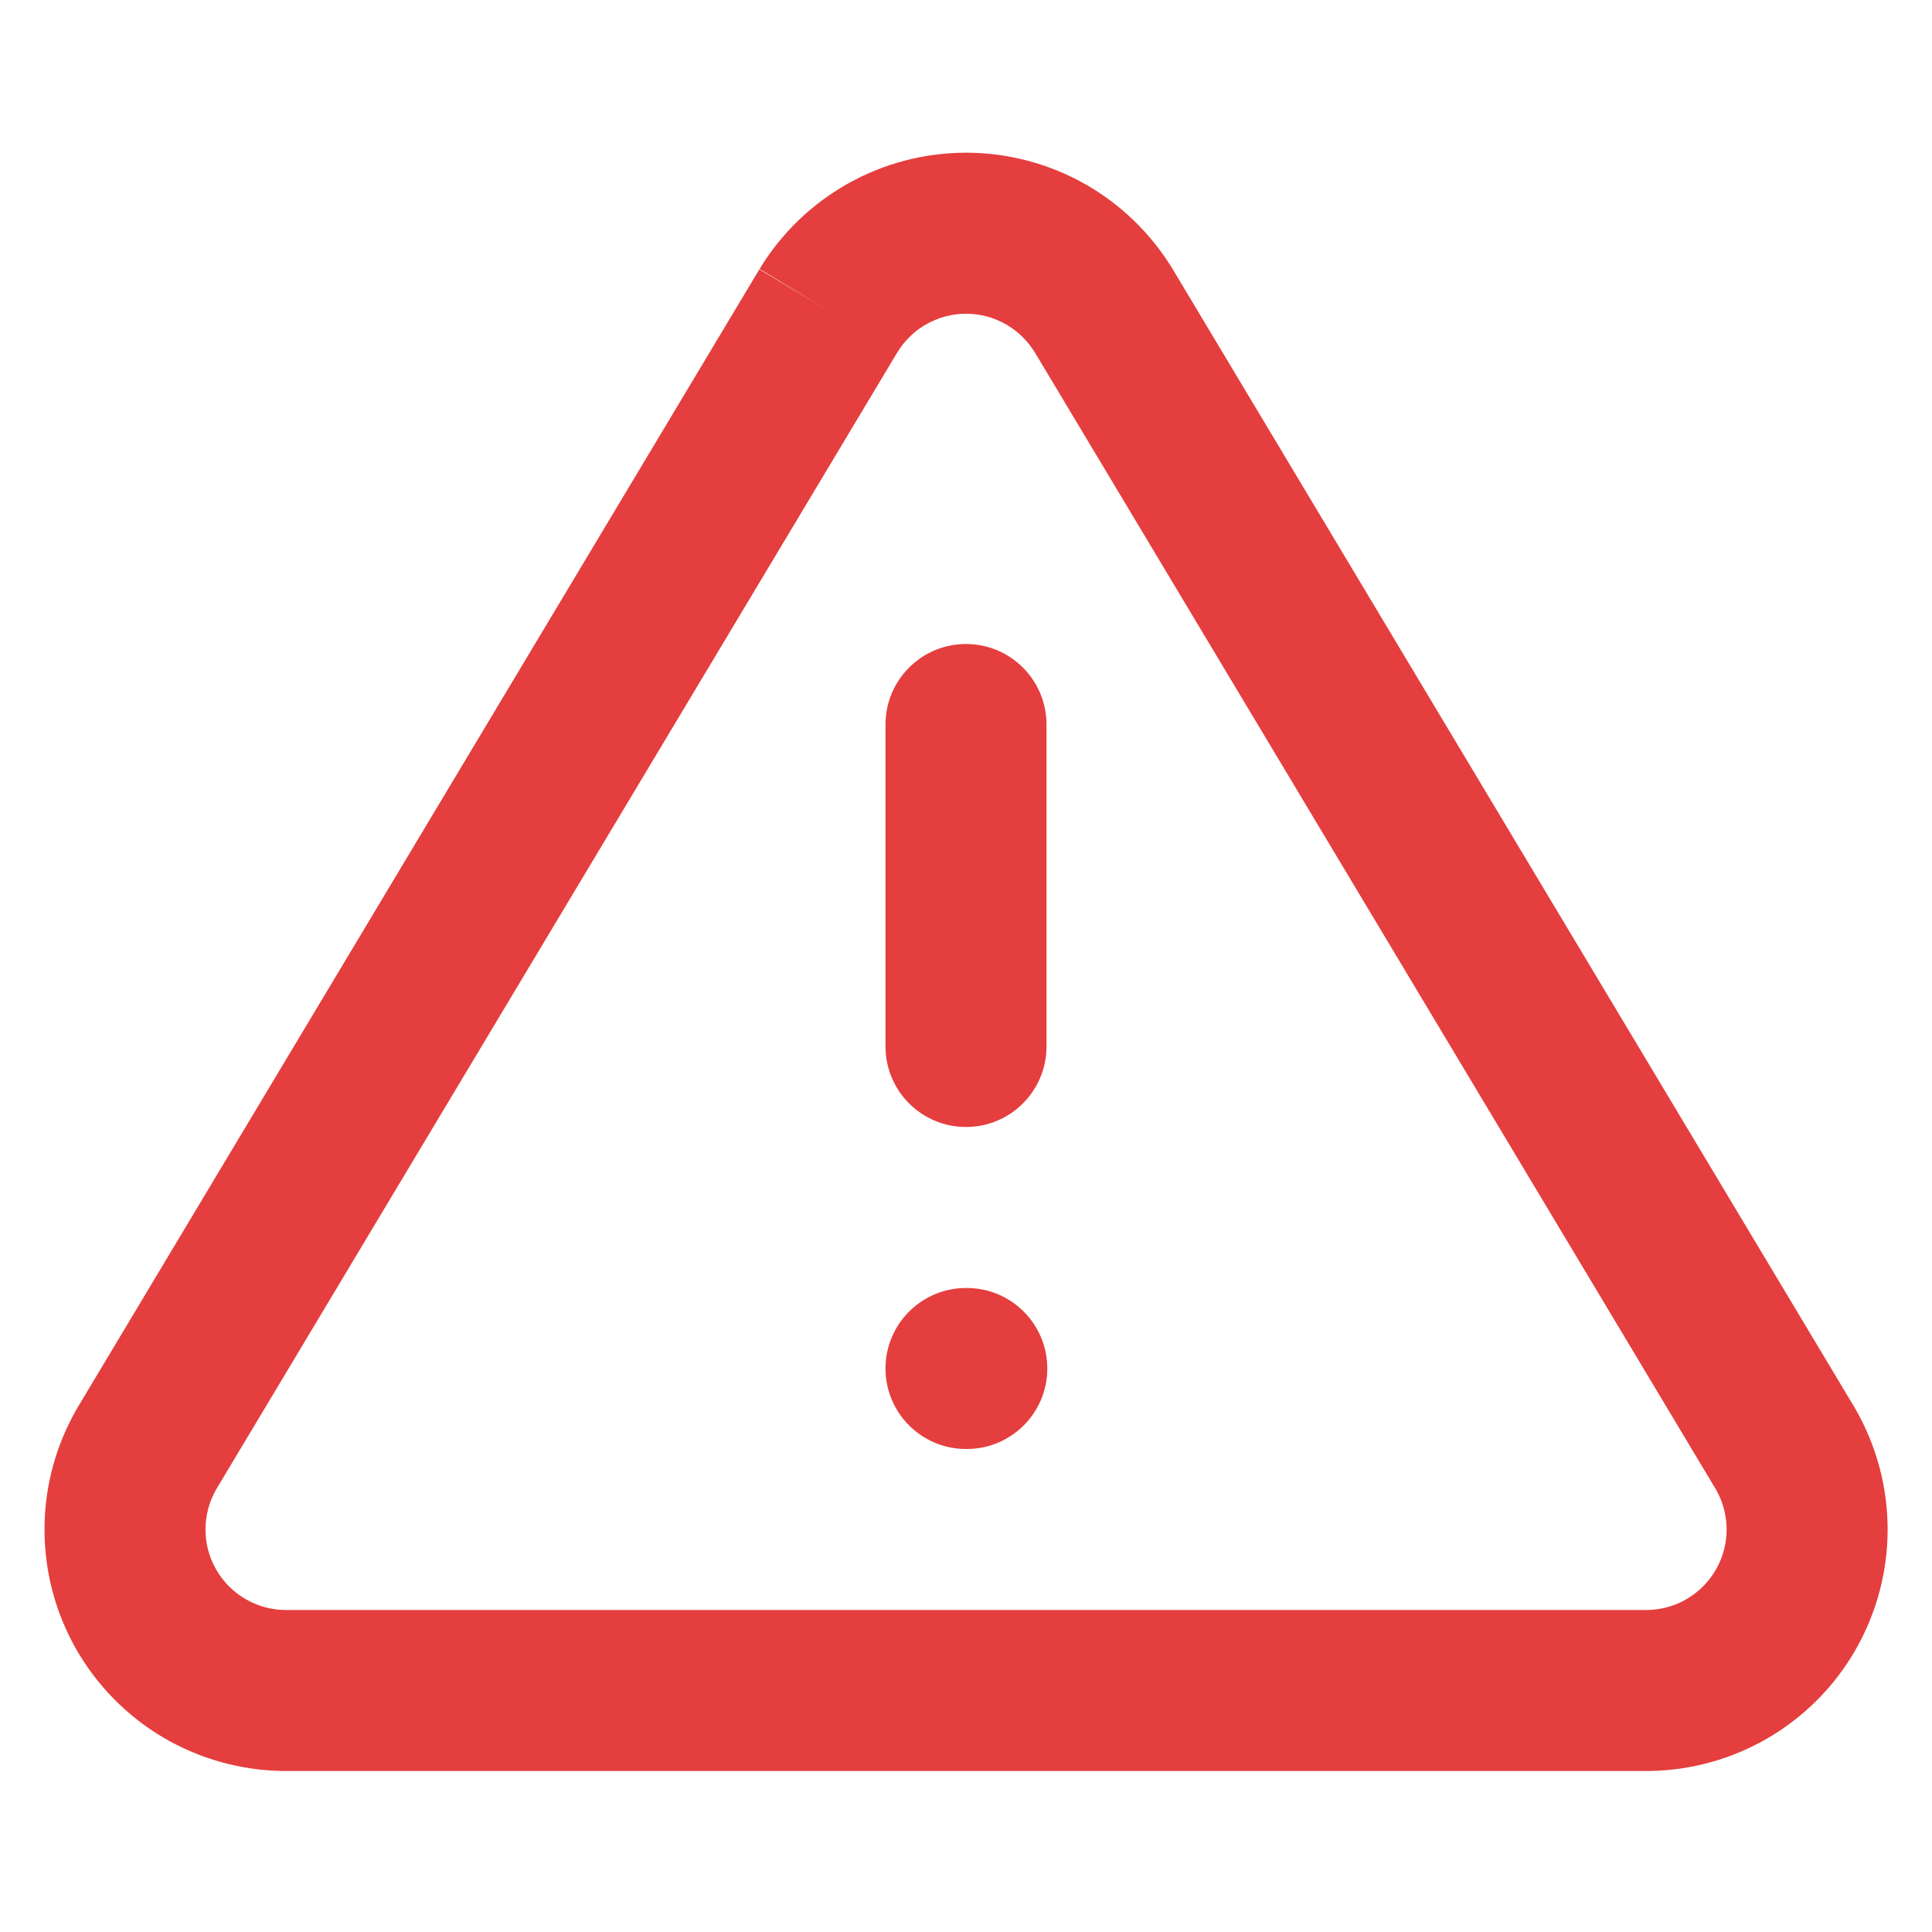
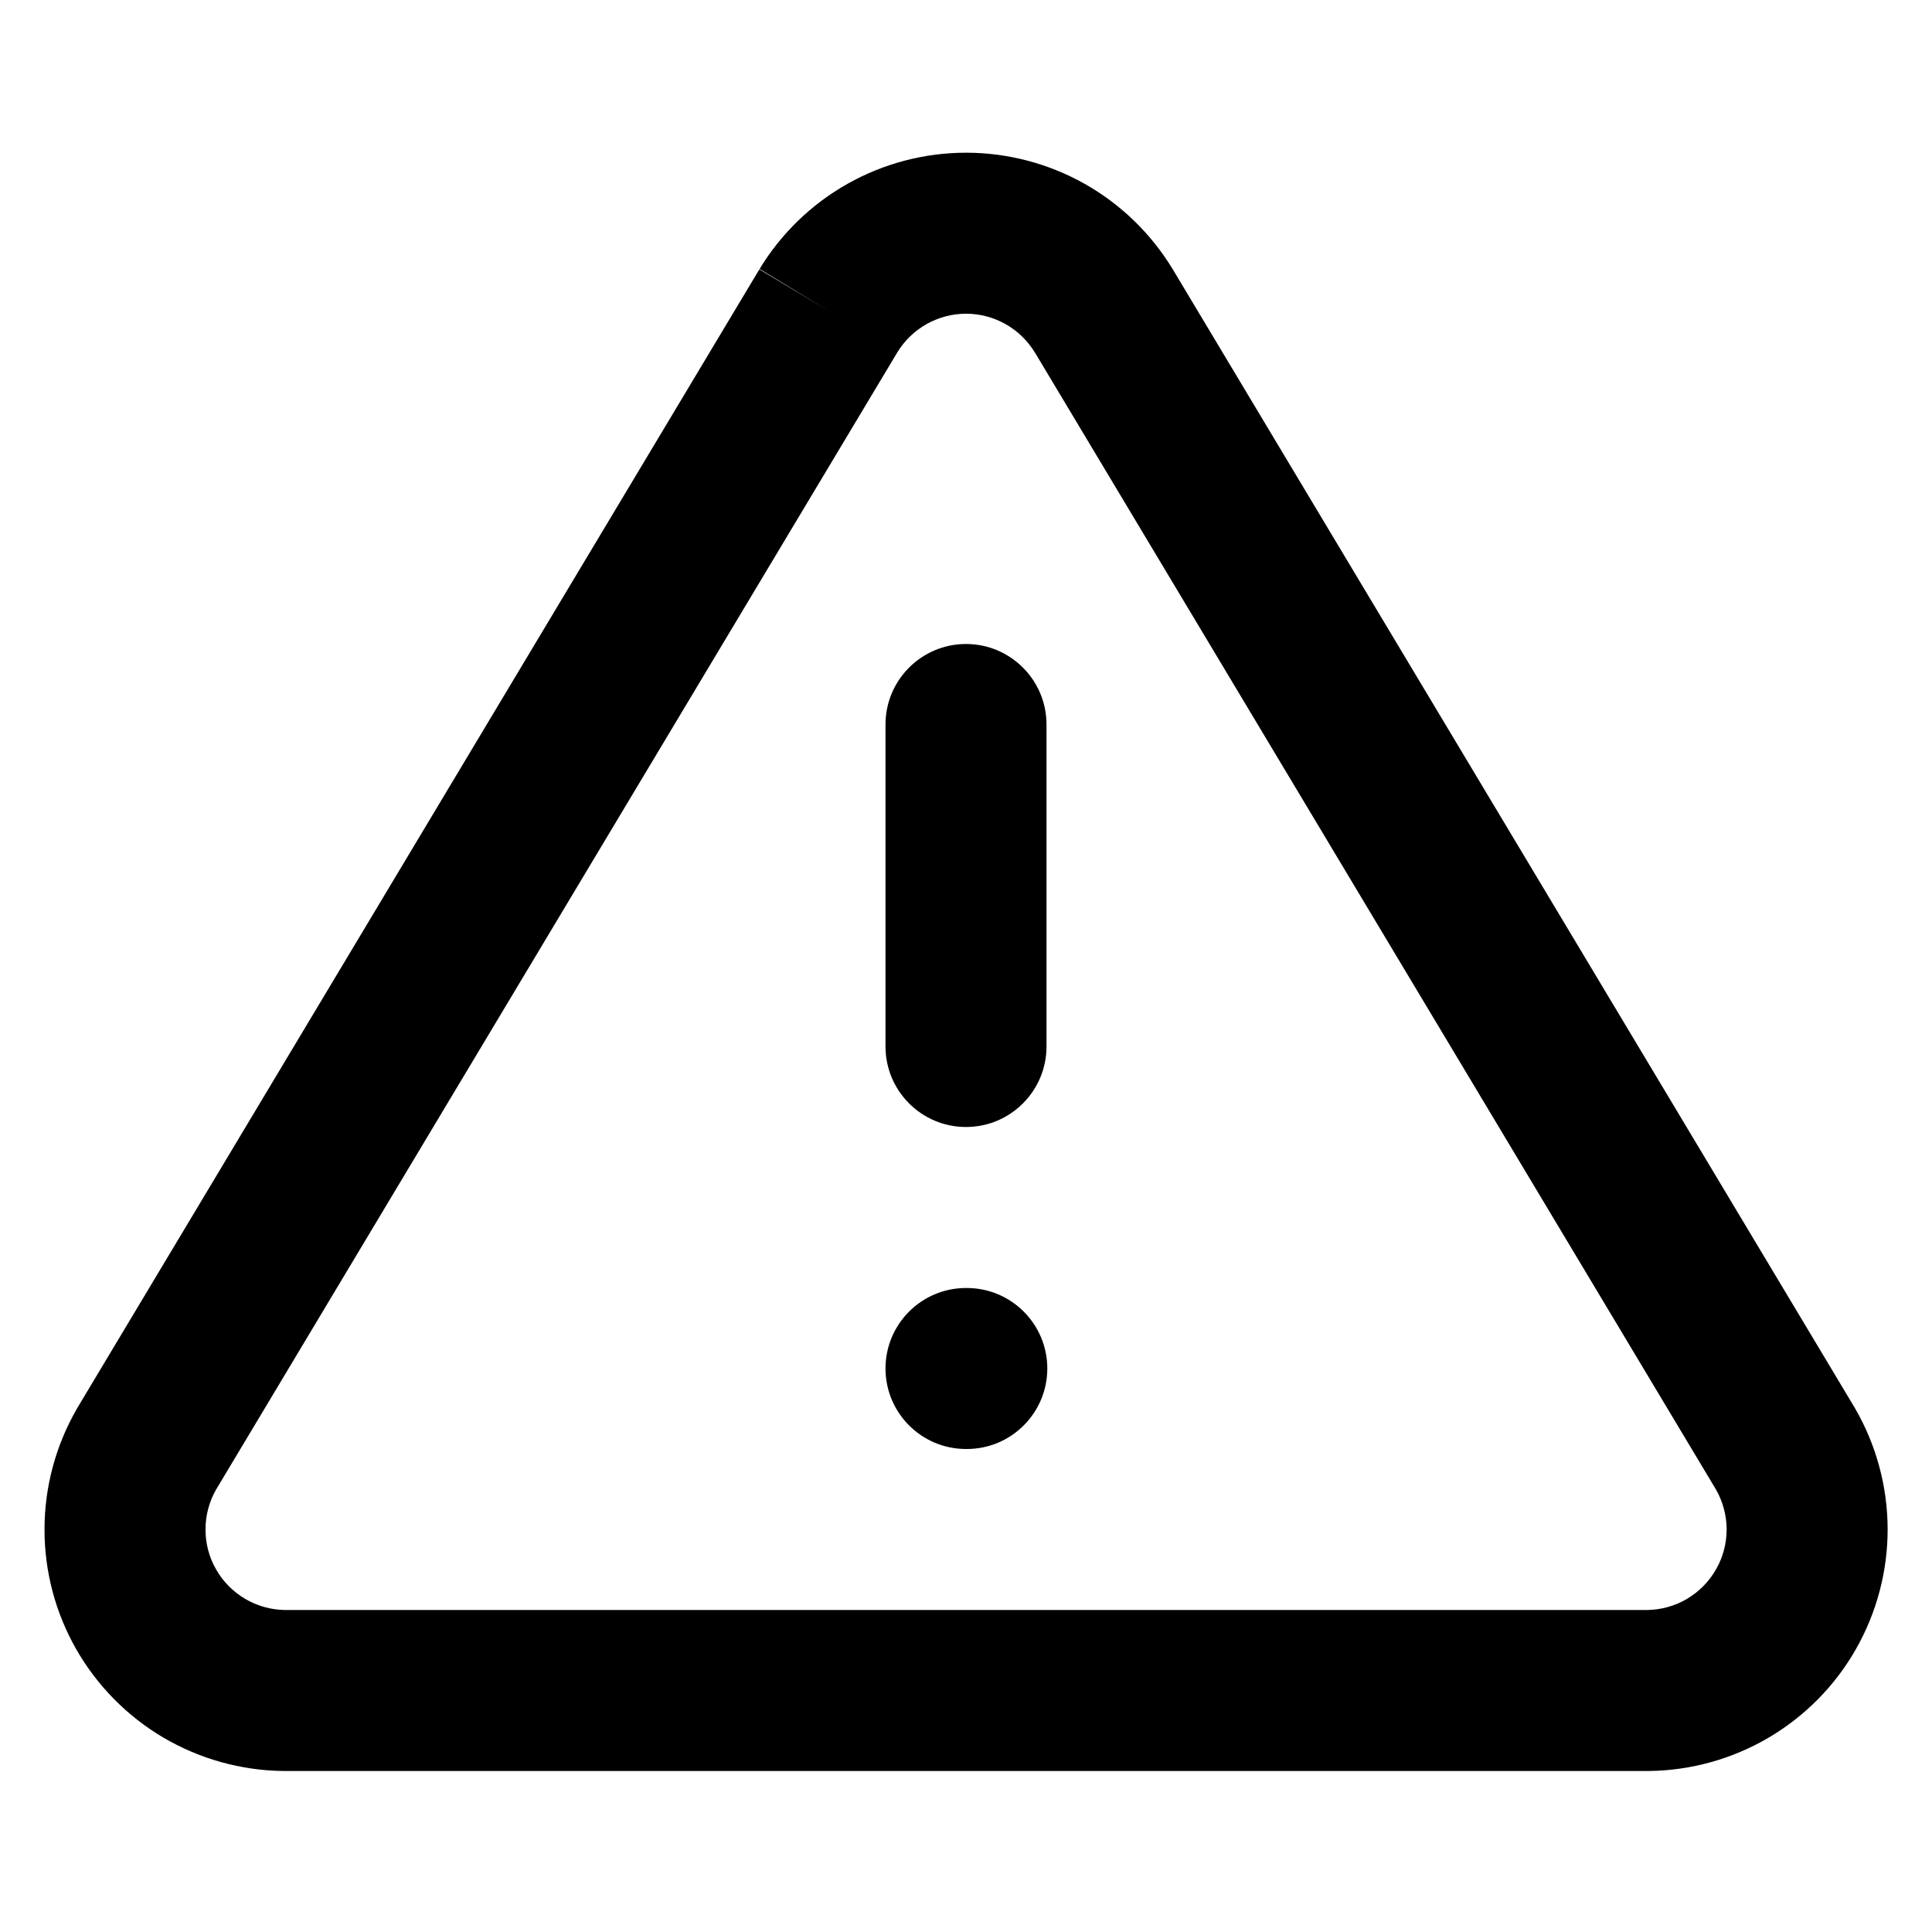
<svg xmlns="http://www.w3.org/2000/svg" width="24" height="24" viewBox="0 0 24 24" fill="none">
-   <path fill-rule="evenodd" clip-rule="evenodd" d="M10.529 2.283C10.978 2.03 11.485 1.897 12.001 1.897C12.516 1.897 13.023 2.03 13.473 2.283C13.922 2.536 14.298 2.901 14.566 3.341L14.569 3.346L23.039 17.486L23.047 17.5C23.309 17.954 23.447 18.468 23.449 18.992C23.45 19.516 23.314 20.031 23.055 20.486C22.796 20.941 22.422 21.32 21.97 21.586C21.519 21.851 21.006 21.994 20.482 22L20.471 22L3.52 22C2.996 21.994 2.483 21.851 2.031 21.586C1.58 21.32 1.206 20.941 0.946 20.486C0.687 20.031 0.551 19.516 0.553 18.992C0.554 18.468 0.693 17.954 0.955 17.5L0.963 17.486L9.433 3.346L10.291 3.86L9.436 3.341C9.703 2.901 10.08 2.536 10.529 2.283ZM11.147 4.377L2.683 18.506C2.598 18.656 2.553 18.825 2.553 18.997C2.552 19.172 2.597 19.344 2.684 19.495C2.77 19.647 2.895 19.773 3.046 19.862C3.195 19.95 3.364 19.997 3.537 20H20.464C20.637 19.997 20.807 19.95 20.956 19.862C21.106 19.773 21.231 19.647 21.317 19.495C21.404 19.344 21.449 19.172 21.449 18.997C21.448 18.825 21.403 18.656 21.318 18.506L12.856 4.379C12.855 4.378 12.855 4.377 12.854 4.377C12.765 4.231 12.64 4.11 12.491 4.026C12.342 3.942 12.173 3.897 12.001 3.897C11.829 3.897 11.66 3.942 11.51 4.026C11.361 4.11 11.236 4.231 11.147 4.377Z" fill="#E53E3E" />
-   <path fill-rule="evenodd" clip-rule="evenodd" d="M12 8C12.552 8 13 8.448 13 9V13C13 13.552 12.552 14 12 14C11.448 14 11 13.552 11 13V9C11 8.448 11.448 8 12 8Z" fill="#E53E3E" />
-   <path fill-rule="evenodd" clip-rule="evenodd" d="M11 17C11 16.448 11.448 16 12 16H12.01C12.562 16 13.01 16.448 13.01 17C13.01 17.552 12.562 18 12.01 18H12C11.448 18 11 17.552 11 17Z" fill="#E53E3E" />
+   <path fill-rule="evenodd" clip-rule="evenodd" d="M10.529 2.283C10.978 2.03 11.485 1.897 12.001 1.897C12.516 1.897 13.023 2.03 13.473 2.283C13.922 2.536 14.298 2.901 14.566 3.341L14.569 3.346L23.039 17.486L23.047 17.5C23.309 17.954 23.447 18.468 23.449 18.992C23.45 19.516 23.314 20.031 23.055 20.486C22.796 20.941 22.422 21.32 21.97 21.586C21.519 21.851 21.006 21.994 20.482 22L20.471 22L3.52 22C2.996 21.994 2.483 21.851 2.031 21.586C1.58 21.32 1.206 20.941 0.946 20.486C0.687 20.031 0.551 19.516 0.553 18.992C0.554 18.468 0.693 17.954 0.955 17.5L0.963 17.486L9.433 3.346L10.291 3.86L9.436 3.341C9.703 2.901 10.08 2.536 10.529 2.283ZM11.147 4.377L2.683 18.506C2.598 18.656 2.553 18.825 2.553 18.997C2.552 19.172 2.597 19.344 2.684 19.495C2.77 19.647 2.895 19.773 3.046 19.862C3.195 19.95 3.364 19.997 3.537 20H20.464C20.637 19.997 20.807 19.95 20.956 19.862C21.106 19.773 21.231 19.647 21.317 19.495C21.404 19.344 21.449 19.172 21.449 18.997C21.448 18.825 21.403 18.656 21.318 18.506L12.856 4.379C12.855 4.378 12.855 4.377 12.854 4.377C12.765 4.231 12.64 4.11 12.491 4.026C12.342 3.942 12.173 3.897 12.001 3.897C11.829 3.897 11.66 3.942 11.51 4.026C11.361 4.11 11.236 4.231 11.147 4.377Z" fill="currentColor" />
+   <path fill-rule="evenodd" clip-rule="evenodd" d="M12 8C12.552 8 13 8.448 13 9V13C13 13.552 12.552 14 12 14C11.448 14 11 13.552 11 13V9C11 8.448 11.448 8 12 8Z" fill="currentColor" />
+   <path fill-rule="evenodd" clip-rule="evenodd" d="M11 17C11 16.448 11.448 16 12 16H12.01C12.562 16 13.01 16.448 13.01 17C13.01 17.552 12.562 18 12.01 18H12C11.448 18 11 17.552 11 17Z" fill="currentColor" />
</svg>
